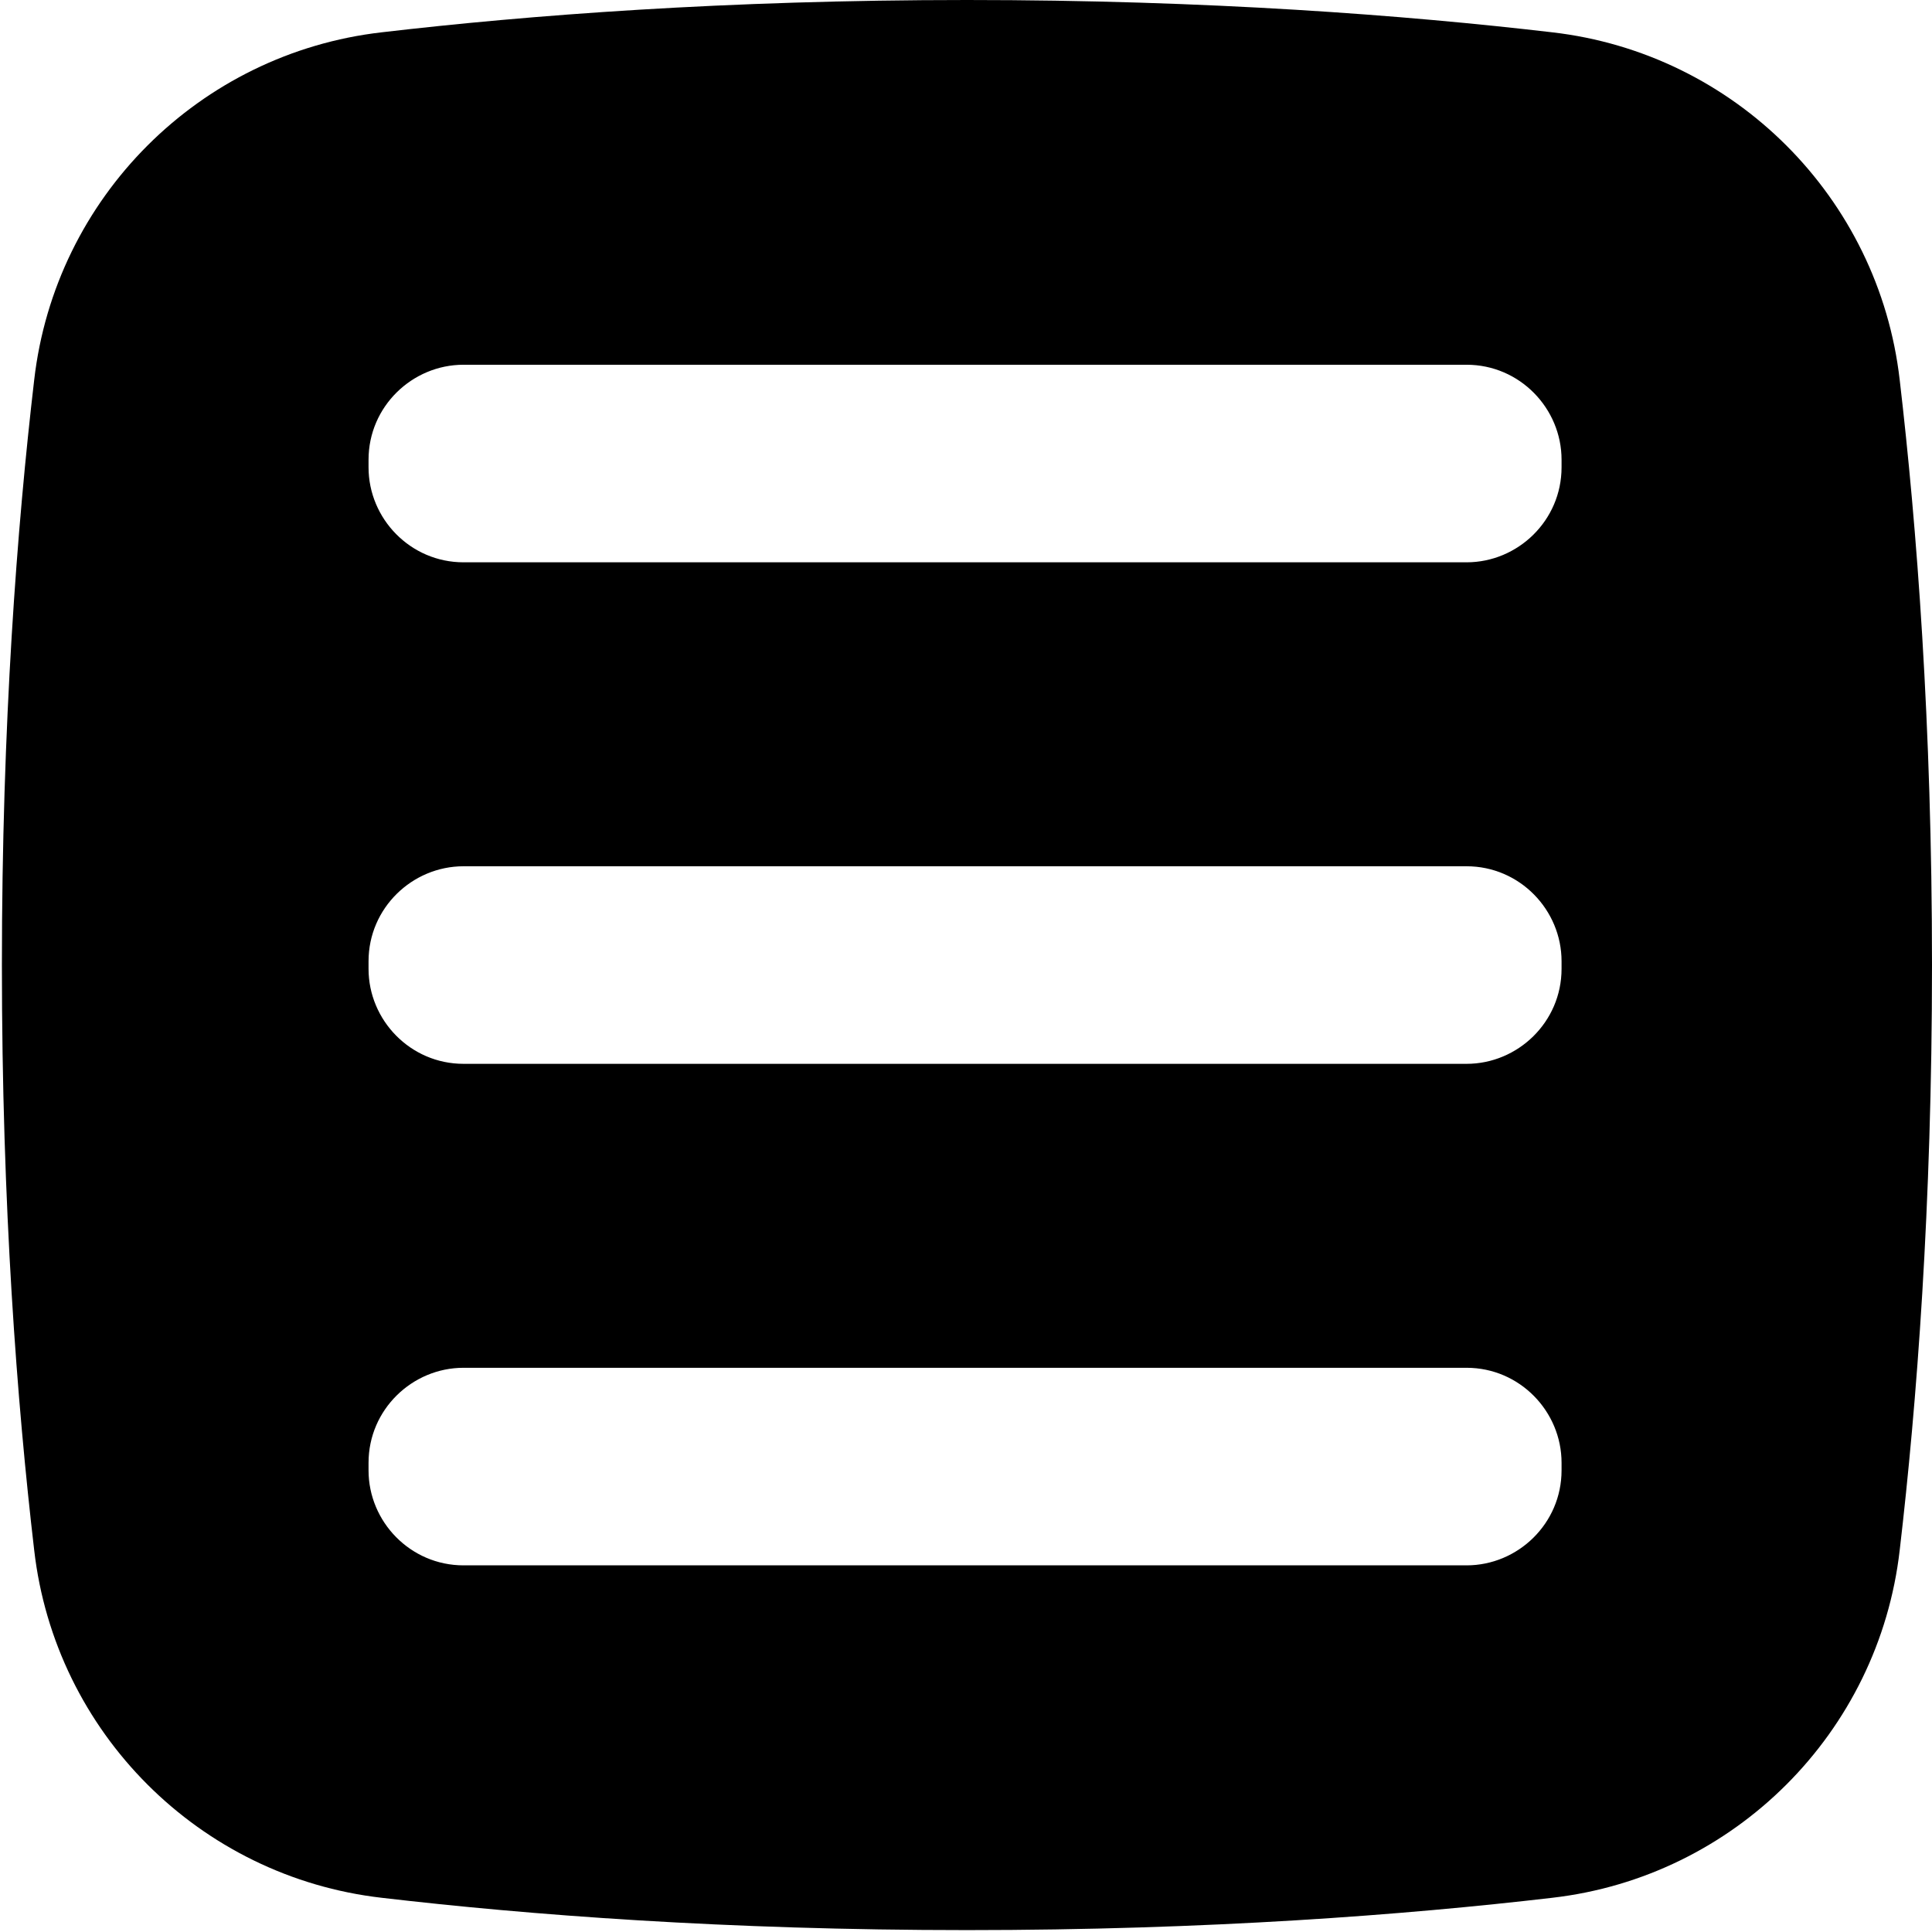
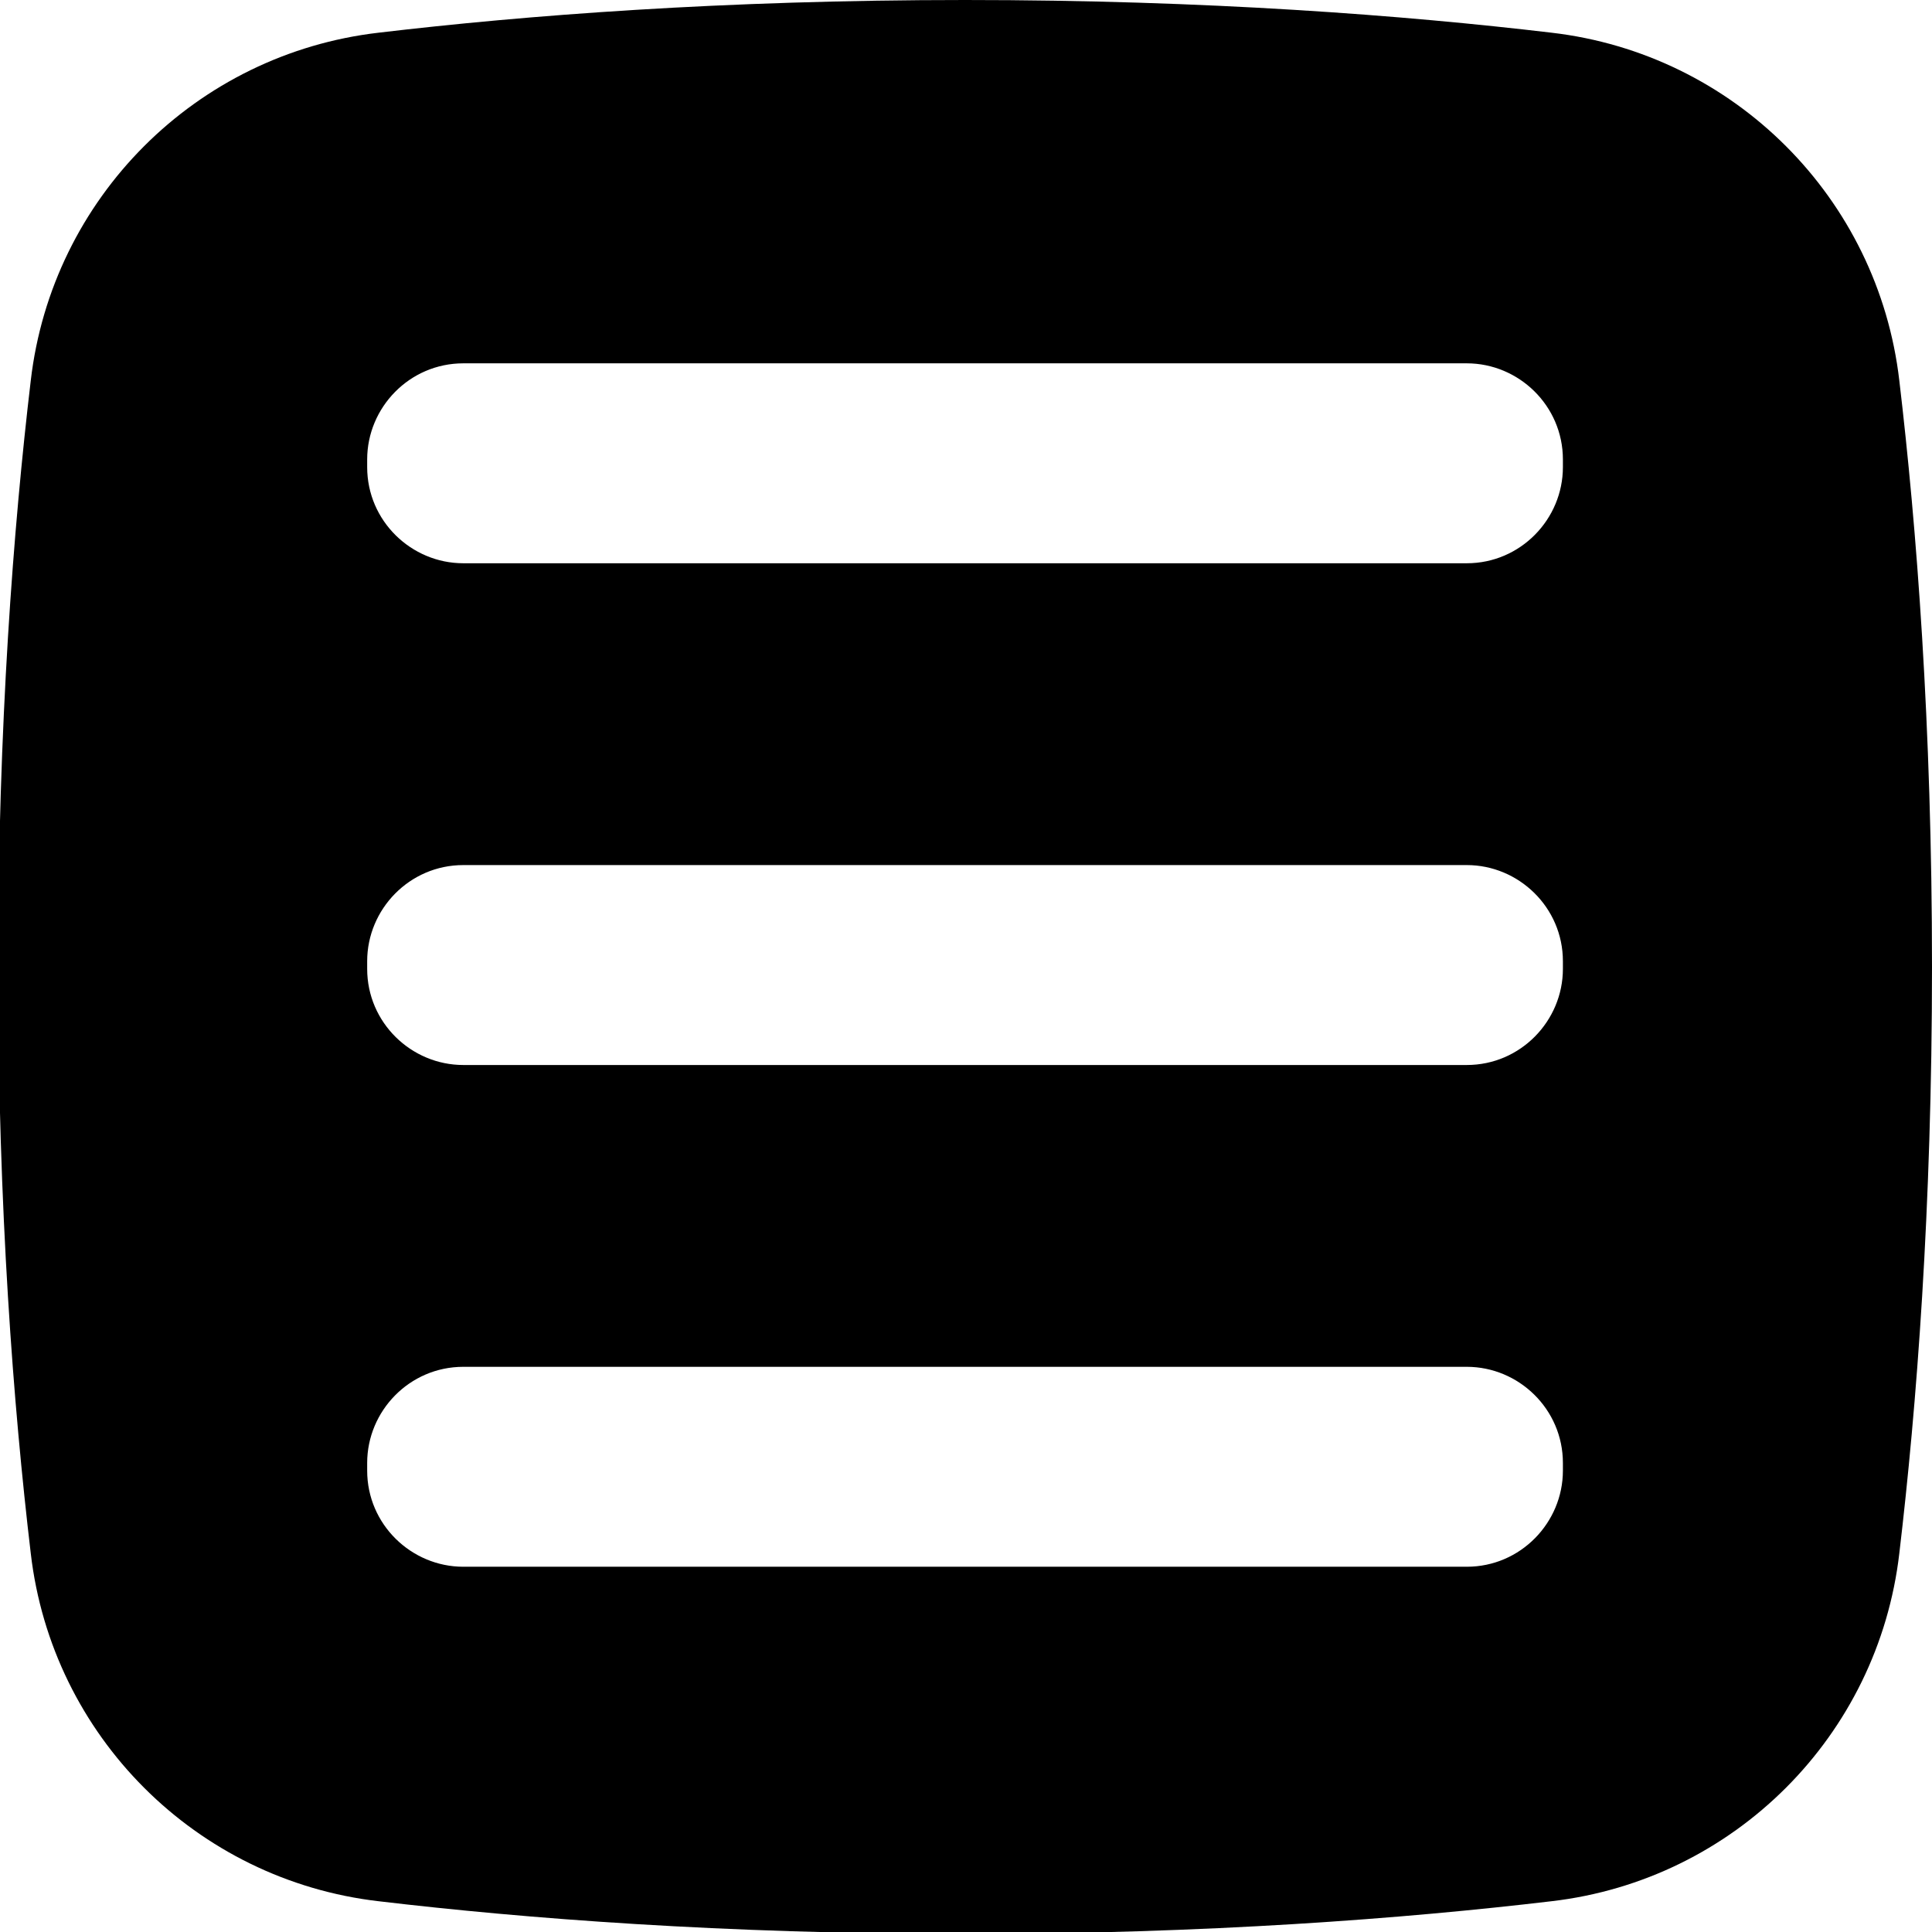
- <svg xmlns="http://www.w3.org/2000/svg" xml:space="preserve" width="4.353mm" height="4.353mm" version="1.1" style="shape-rendering:geometricPrecision; text-rendering:geometricPrecision; image-rendering:optimizeQuality; fill-rule:evenodd; clip-rule:evenodd" viewBox="0 0 10.17 10.17">
+ <svg xmlns="http://www.w3.org/2000/svg" xml:space="preserve" width="5.08mm" height="5.08mm" version="1.1" style="shape-rendering:geometricPrecision; text-rendering:geometricPrecision; image-rendering:optimizeQuality; fill-rule:evenodd; clip-rule:evenodd" viewBox="0 0 10.05 10.05">
  <defs>
    <style type="text/css">
   
    .fil0 {fill:black;fill-rule:nonzero}
   
  </style>
  </defs>
-   <g id="Capa_x0020_1">
-     <path class="fil0" d="M10 2c-0.11,-0.96 -0.87,-1.72 -1.83,-1.83 -0.77,-0.09 -1.81,-0.17 -3.08,-0.17 -1.27,0 -2.31,0.08 -3.08,0.17 -0.96,0.11 -1.72,0.87 -1.83,1.83 -0.09,0.77 -0.17,1.81 -0.17,3.08 0,1.27 0.08,2.31 0.17,3.08 0.11,0.96 0.87,1.72 1.83,1.83 0.77,0.09 1.81,0.17 3.08,0.17 1.27,0 2.31,-0.08 3.08,-0.17 0.96,-0.11 1.72,-0.87 1.83,-1.83 0.09,-0.77 0.17,-1.81 0.17,-3.08 0,-1.27 -0.08,-2.31 -0.17,-3.08zm-2.28 0.96l-5.28 0c-0.28,0 -0.5,-0.23 -0.5,-0.5l0 -0.04c0,-0.28 0.23,-0.5 0.5,-0.5l5.28 0c0.28,0 0.5,0.23 0.5,0.5l0 0.04c0,0.28 -0.23,0.5 -0.5,0.5zm0 2.64l-5.28 0c-0.28,0 -0.5,-0.23 -0.5,-0.5l0 -0.04c0,-0.28 0.23,-0.5 0.5,-0.5l5.28 0c0.28,0 0.5,0.23 0.5,0.5l0 0.04c0,0.28 -0.23,0.5 -0.5,0.5zm0 2.64l-5.28 0c-0.28,0 -0.5,-0.23 -0.5,-0.5l0 -0.04c0,-0.28 0.23,-0.5 0.5,-0.5l5.28 0c0.28,0 0.5,0.23 0.5,0.5l0 0.04c0,0.28 -0.23,0.5 -0.5,0.5z" />
+   <g id="SECTIONCUTEDGES">
+     <path class="fil0" d="M9.88 1.98c-0.11,-0.95 -0.86,-1.7 -1.81,-1.81 -0.76,-0.09 -1.79,-0.17 -3.05,-0.17 -1.26,0 -2.29,0.08 -3.05,0.17 -0.95,0.11 -1.7,0.86 -1.81,1.81 -0.09,0.76 -0.17,1.79 -0.17,3.05 0,1.26 0.08,2.29 0.17,3.05 0.11,0.95 0.86,1.7 1.81,1.81 0.76,0.09 1.79,0.17 3.05,0.17 1.26,0 2.29,-0.08 3.05,-0.17 0.95,-0.11 1.7,-0.86 1.81,-1.81 0.09,-0.76 0.17,-1.79 0.17,-3.05 0,-1.26 -0.08,-2.29 -0.17,-3.05zm-2.25 0.95l-5.22 0c-0.27,0 -0.5,-0.22 -0.5,-0.5l0 -0.04c0,-0.27 0.22,-0.5 0.5,-0.5l5.22 0c0.27,0 0.5,0.22 0.5,0.5l0 0.04c0,0.27 -0.22,0.5 -0.5,0.5zm0 2.61l-5.22 0c-0.27,0 -0.5,-0.22 -0.5,-0.5l0 -0.04c0,-0.27 0.22,-0.5 0.5,-0.5l5.22 0c0.27,0 0.5,0.22 0.5,0.5l0 0.04c0,0.27 -0.22,0.5 -0.5,0.5zm0 2.61l-5.22 0c-0.27,0 -0.5,-0.22 -0.5,-0.5l0 -0.04c0,-0.27 0.22,-0.5 0.5,-0.5l5.22 0c0.27,0 0.5,0.22 0.5,0.5l0 0.04c0,0.27 -0.22,0.5 -0.5,0.5z" />
  </g>
</svg>
